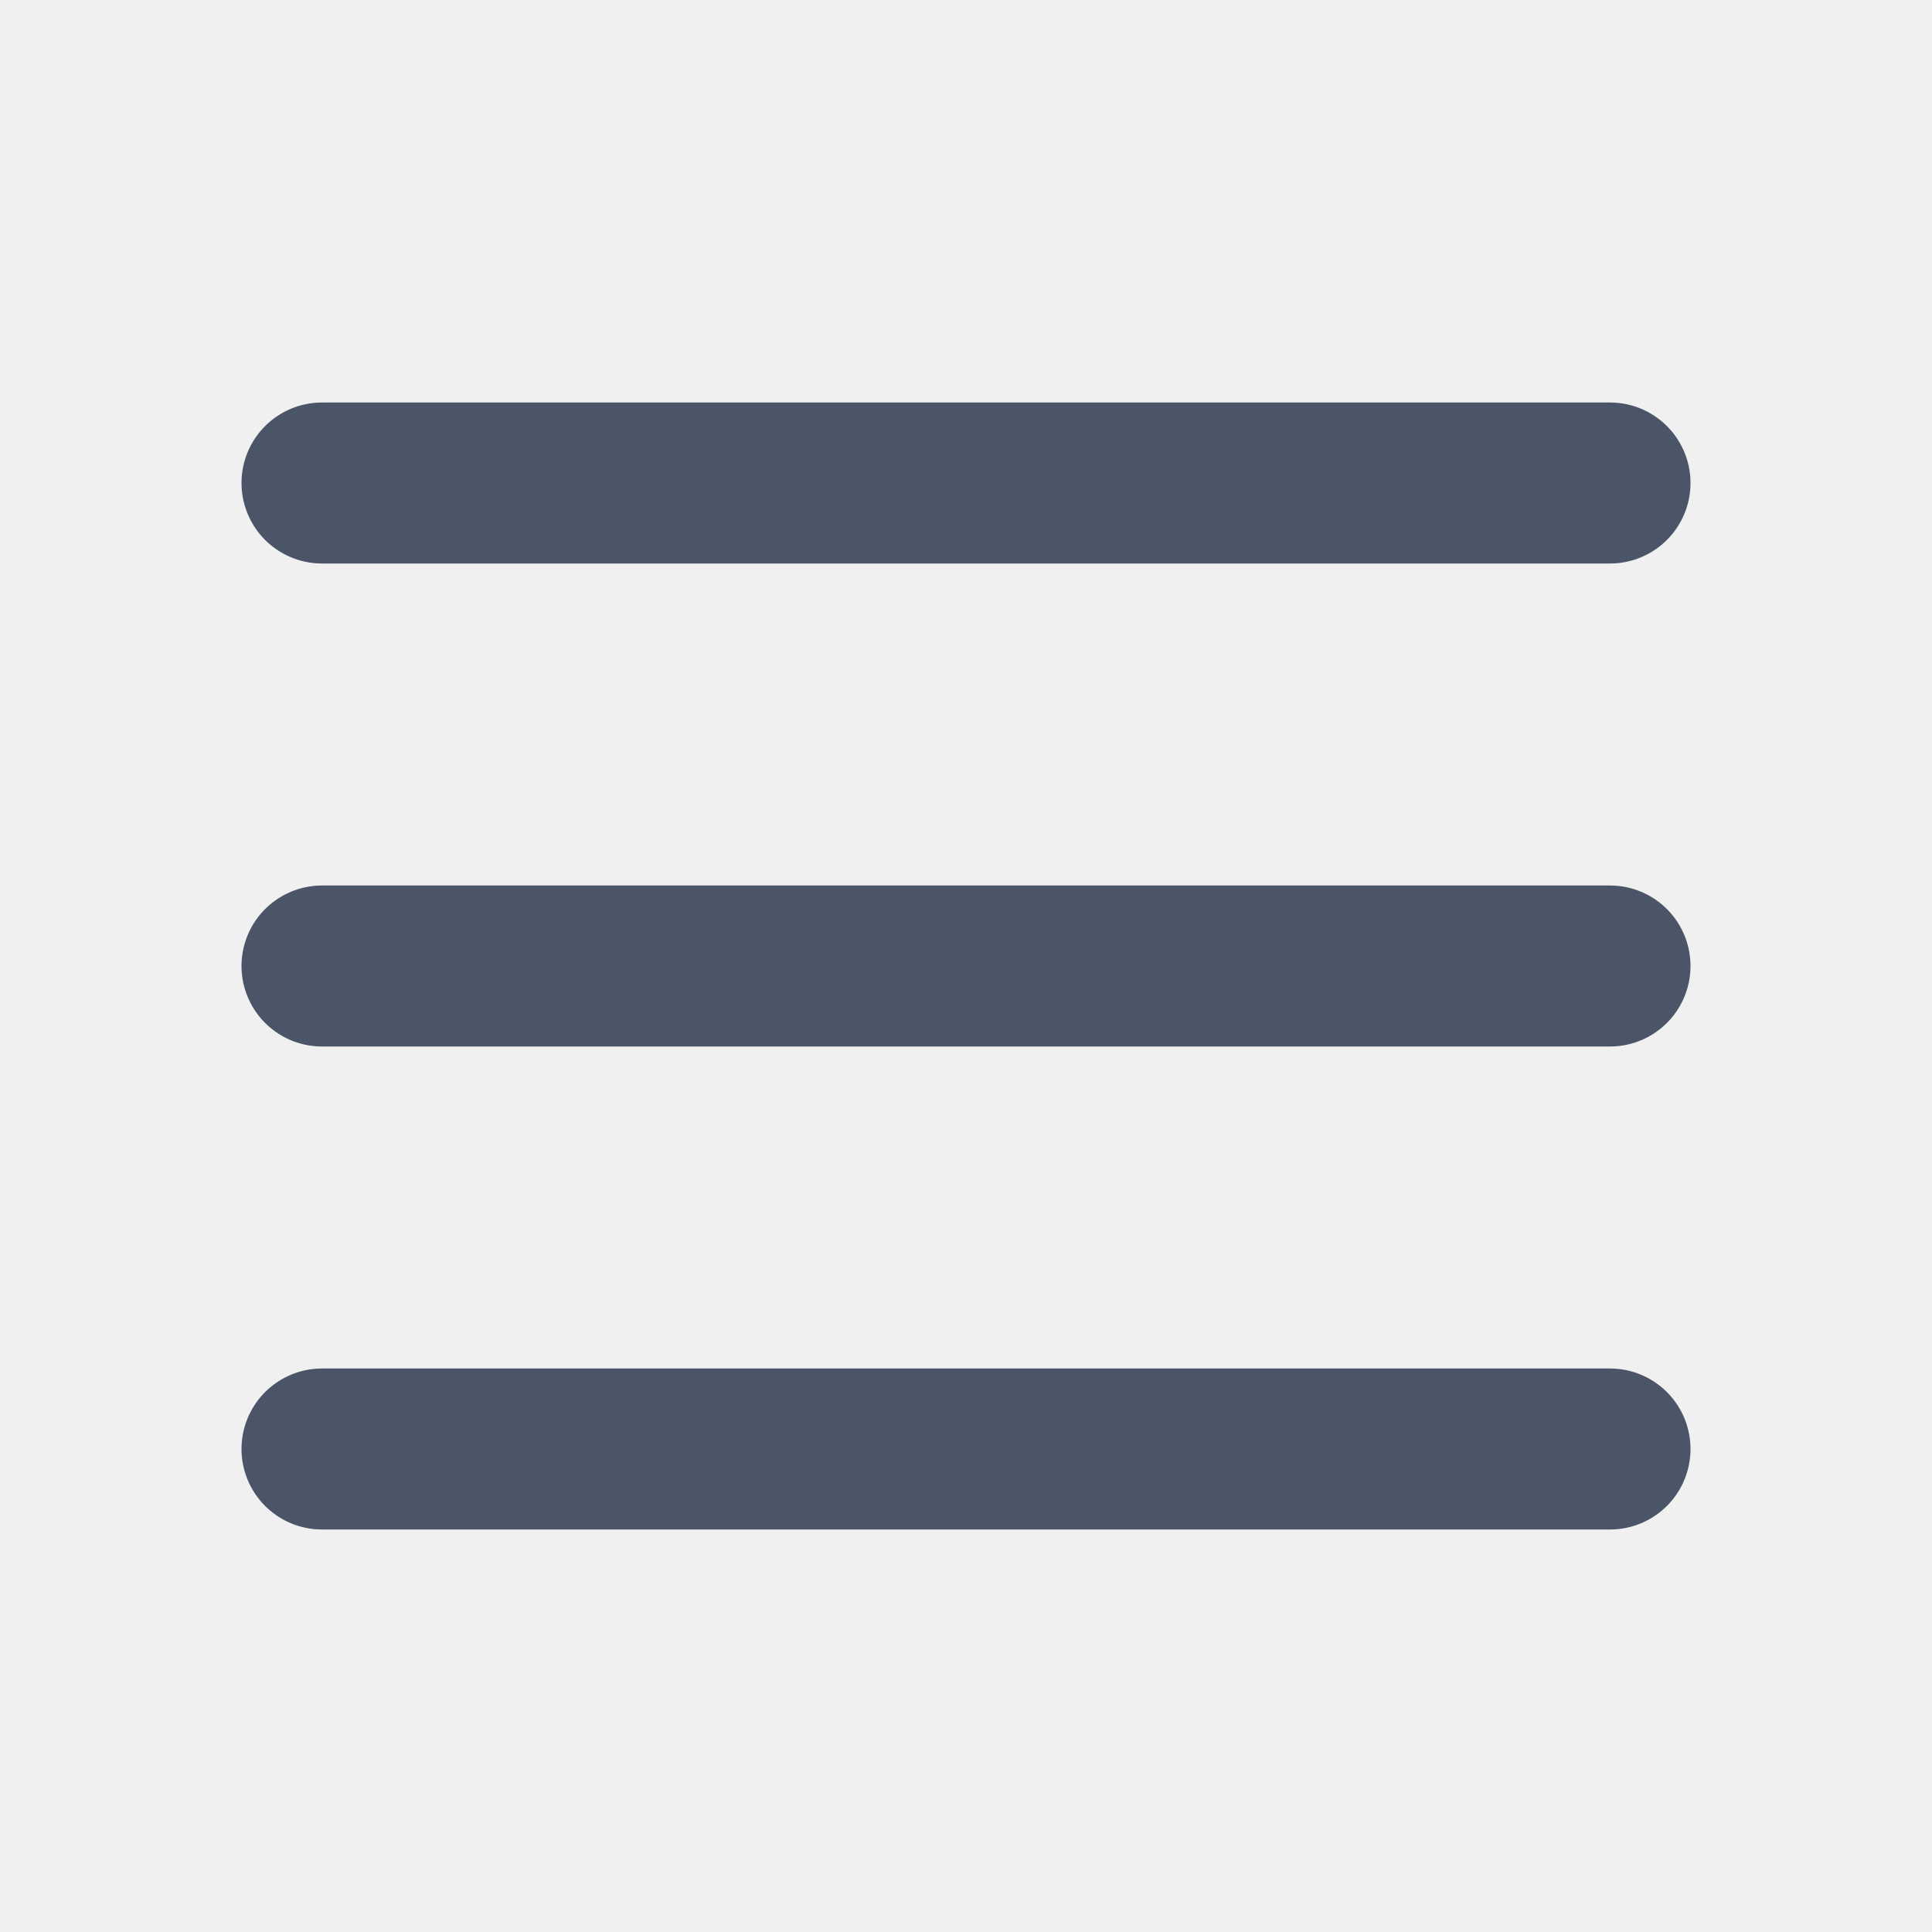
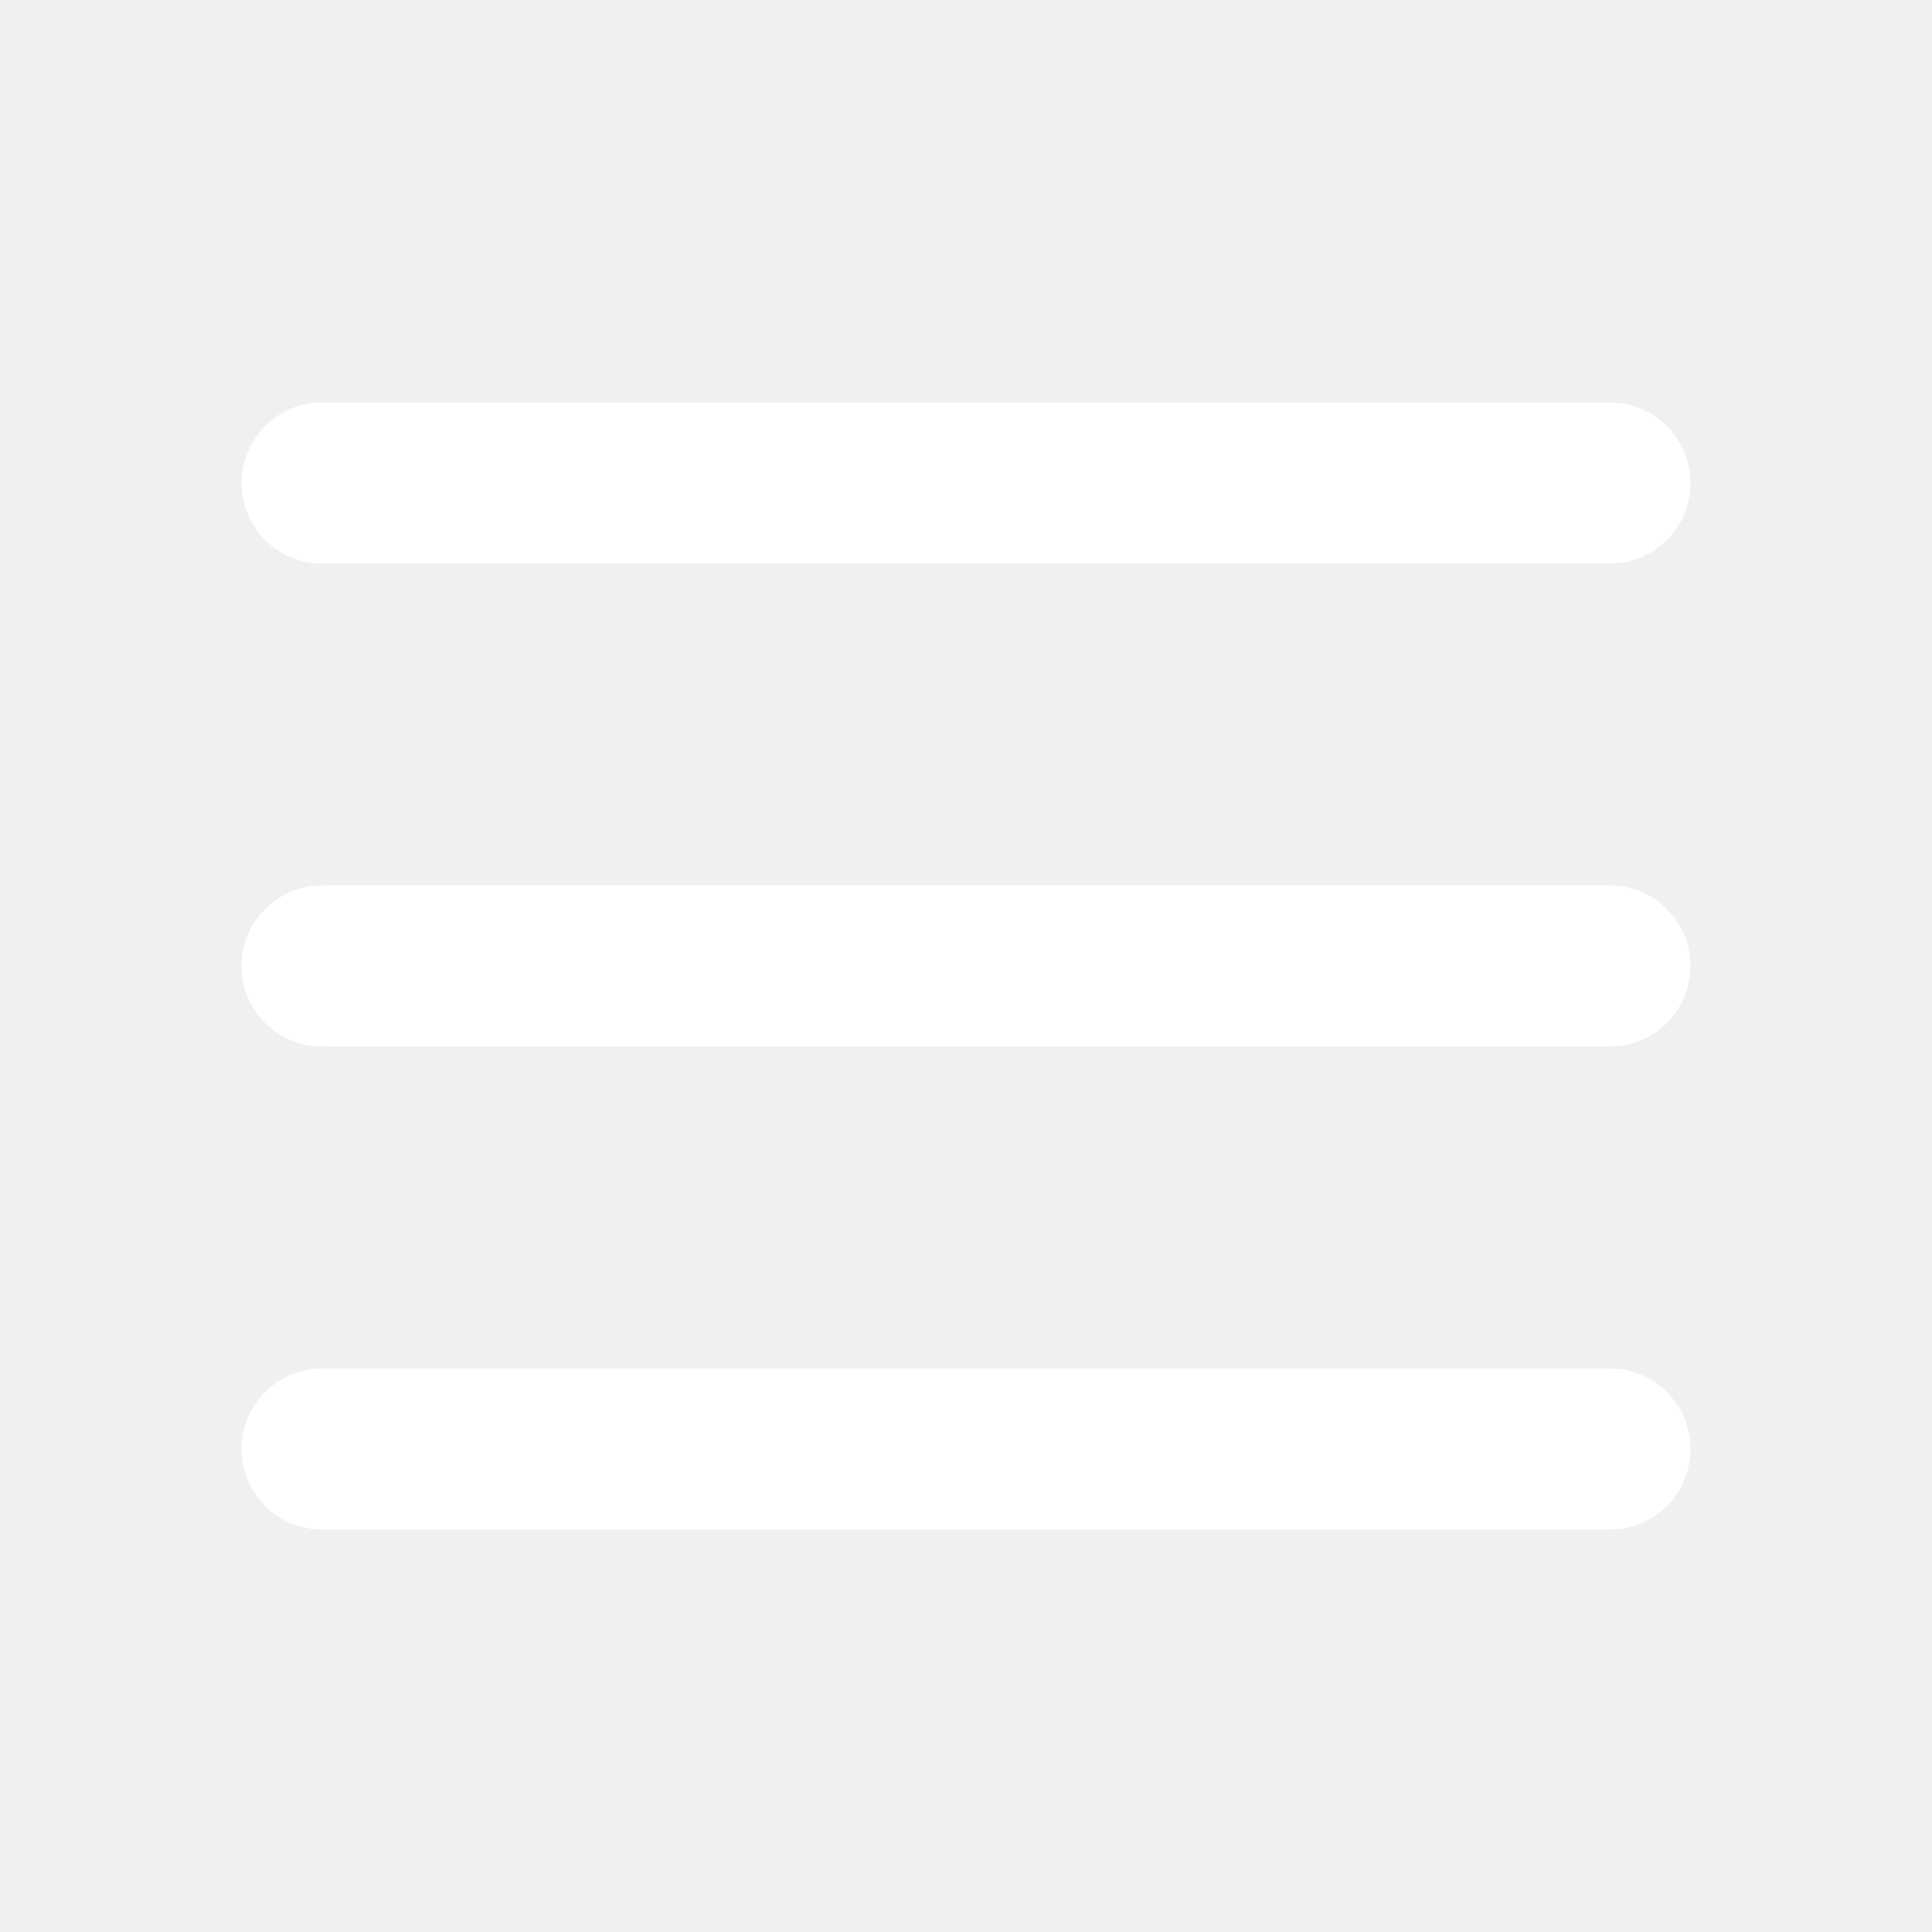
- <svg xmlns="http://www.w3.org/2000/svg" fill="none" height="24" viewBox="0 0 24 24" width="24">
-   <path d="M4 6H20M4 12H20M4 18H20" stroke="#4A5568" stroke-linecap="round" stroke-linejoin="round" stroke-width="2" />
+ <svg xmlns="http://www.w3.org/2000/svg" version="1.1" id="Layer_1" x="0px" y="0px" viewBox="0 0 24 24" style="enable-background:new 0 0 24 24;" xml:space="preserve">
+   <style type="text/css">
+ 	.st0{fill:none;stroke:#FFFFFF;stroke-width:2;stroke-linecap:round;stroke-linejoin:round;}
+ </style>
+   <path class="st0" d="M4,6h16 M4,12h16 M4,18h16" />
</svg>
